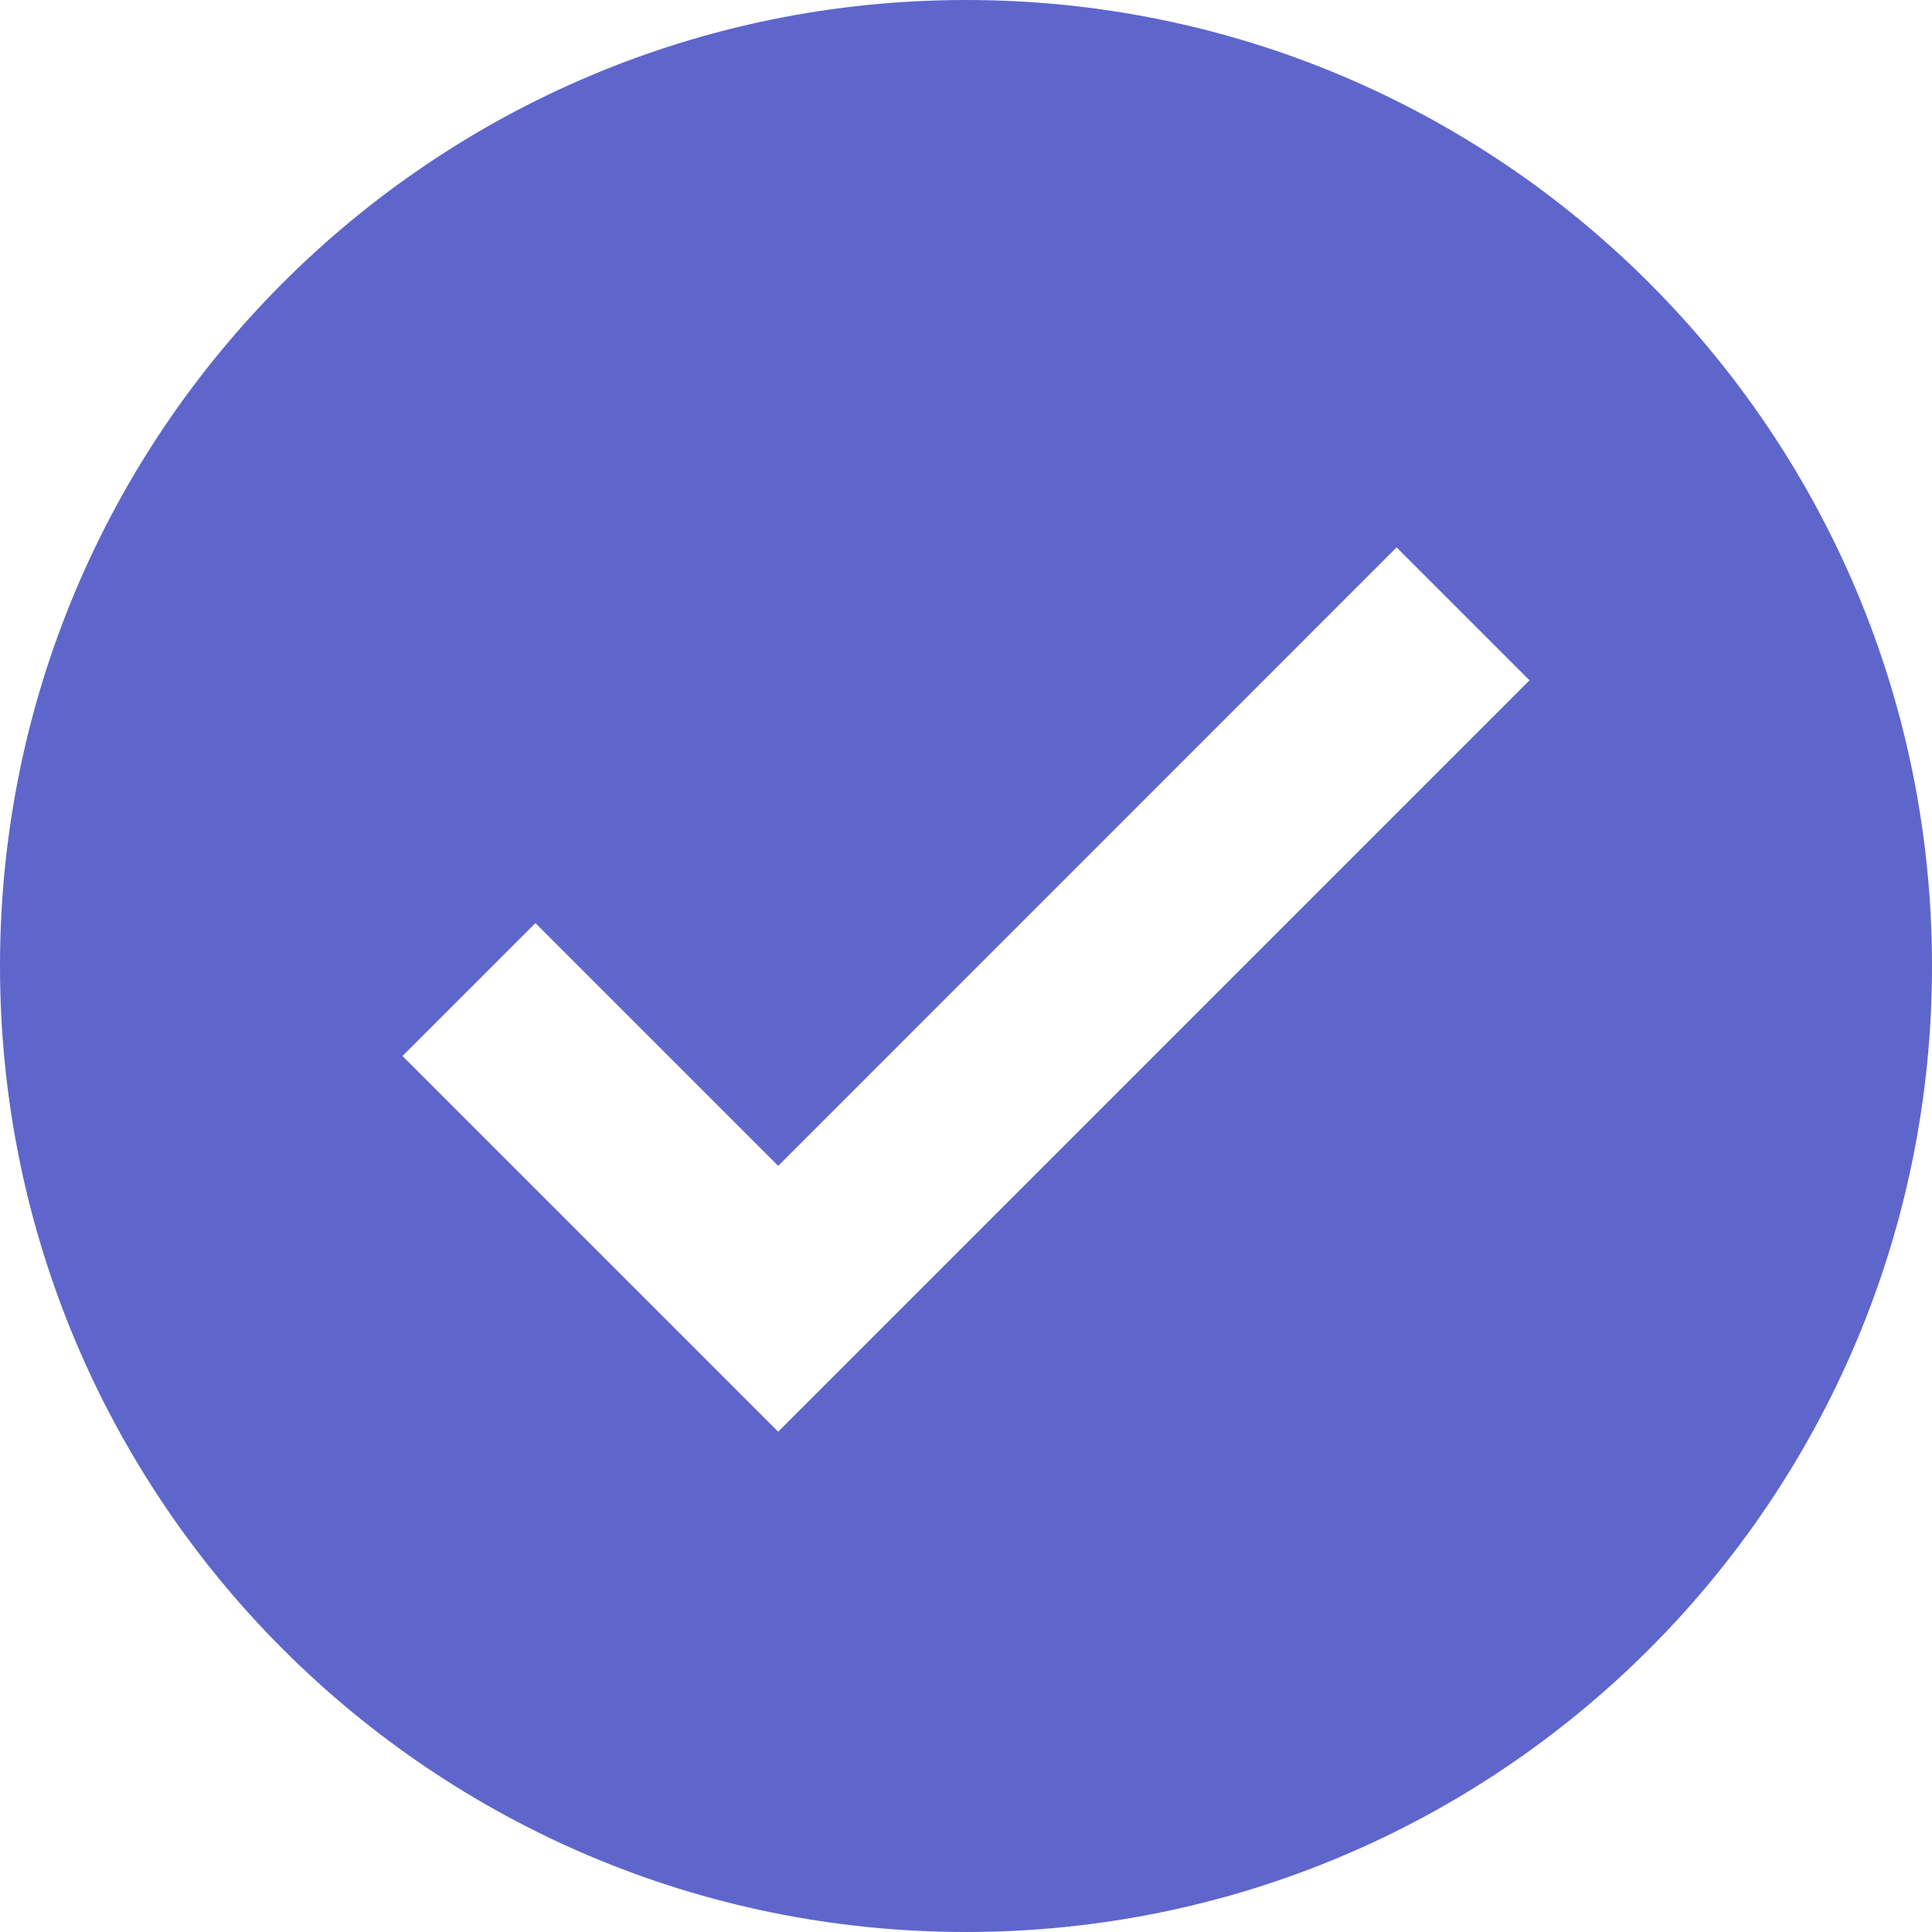
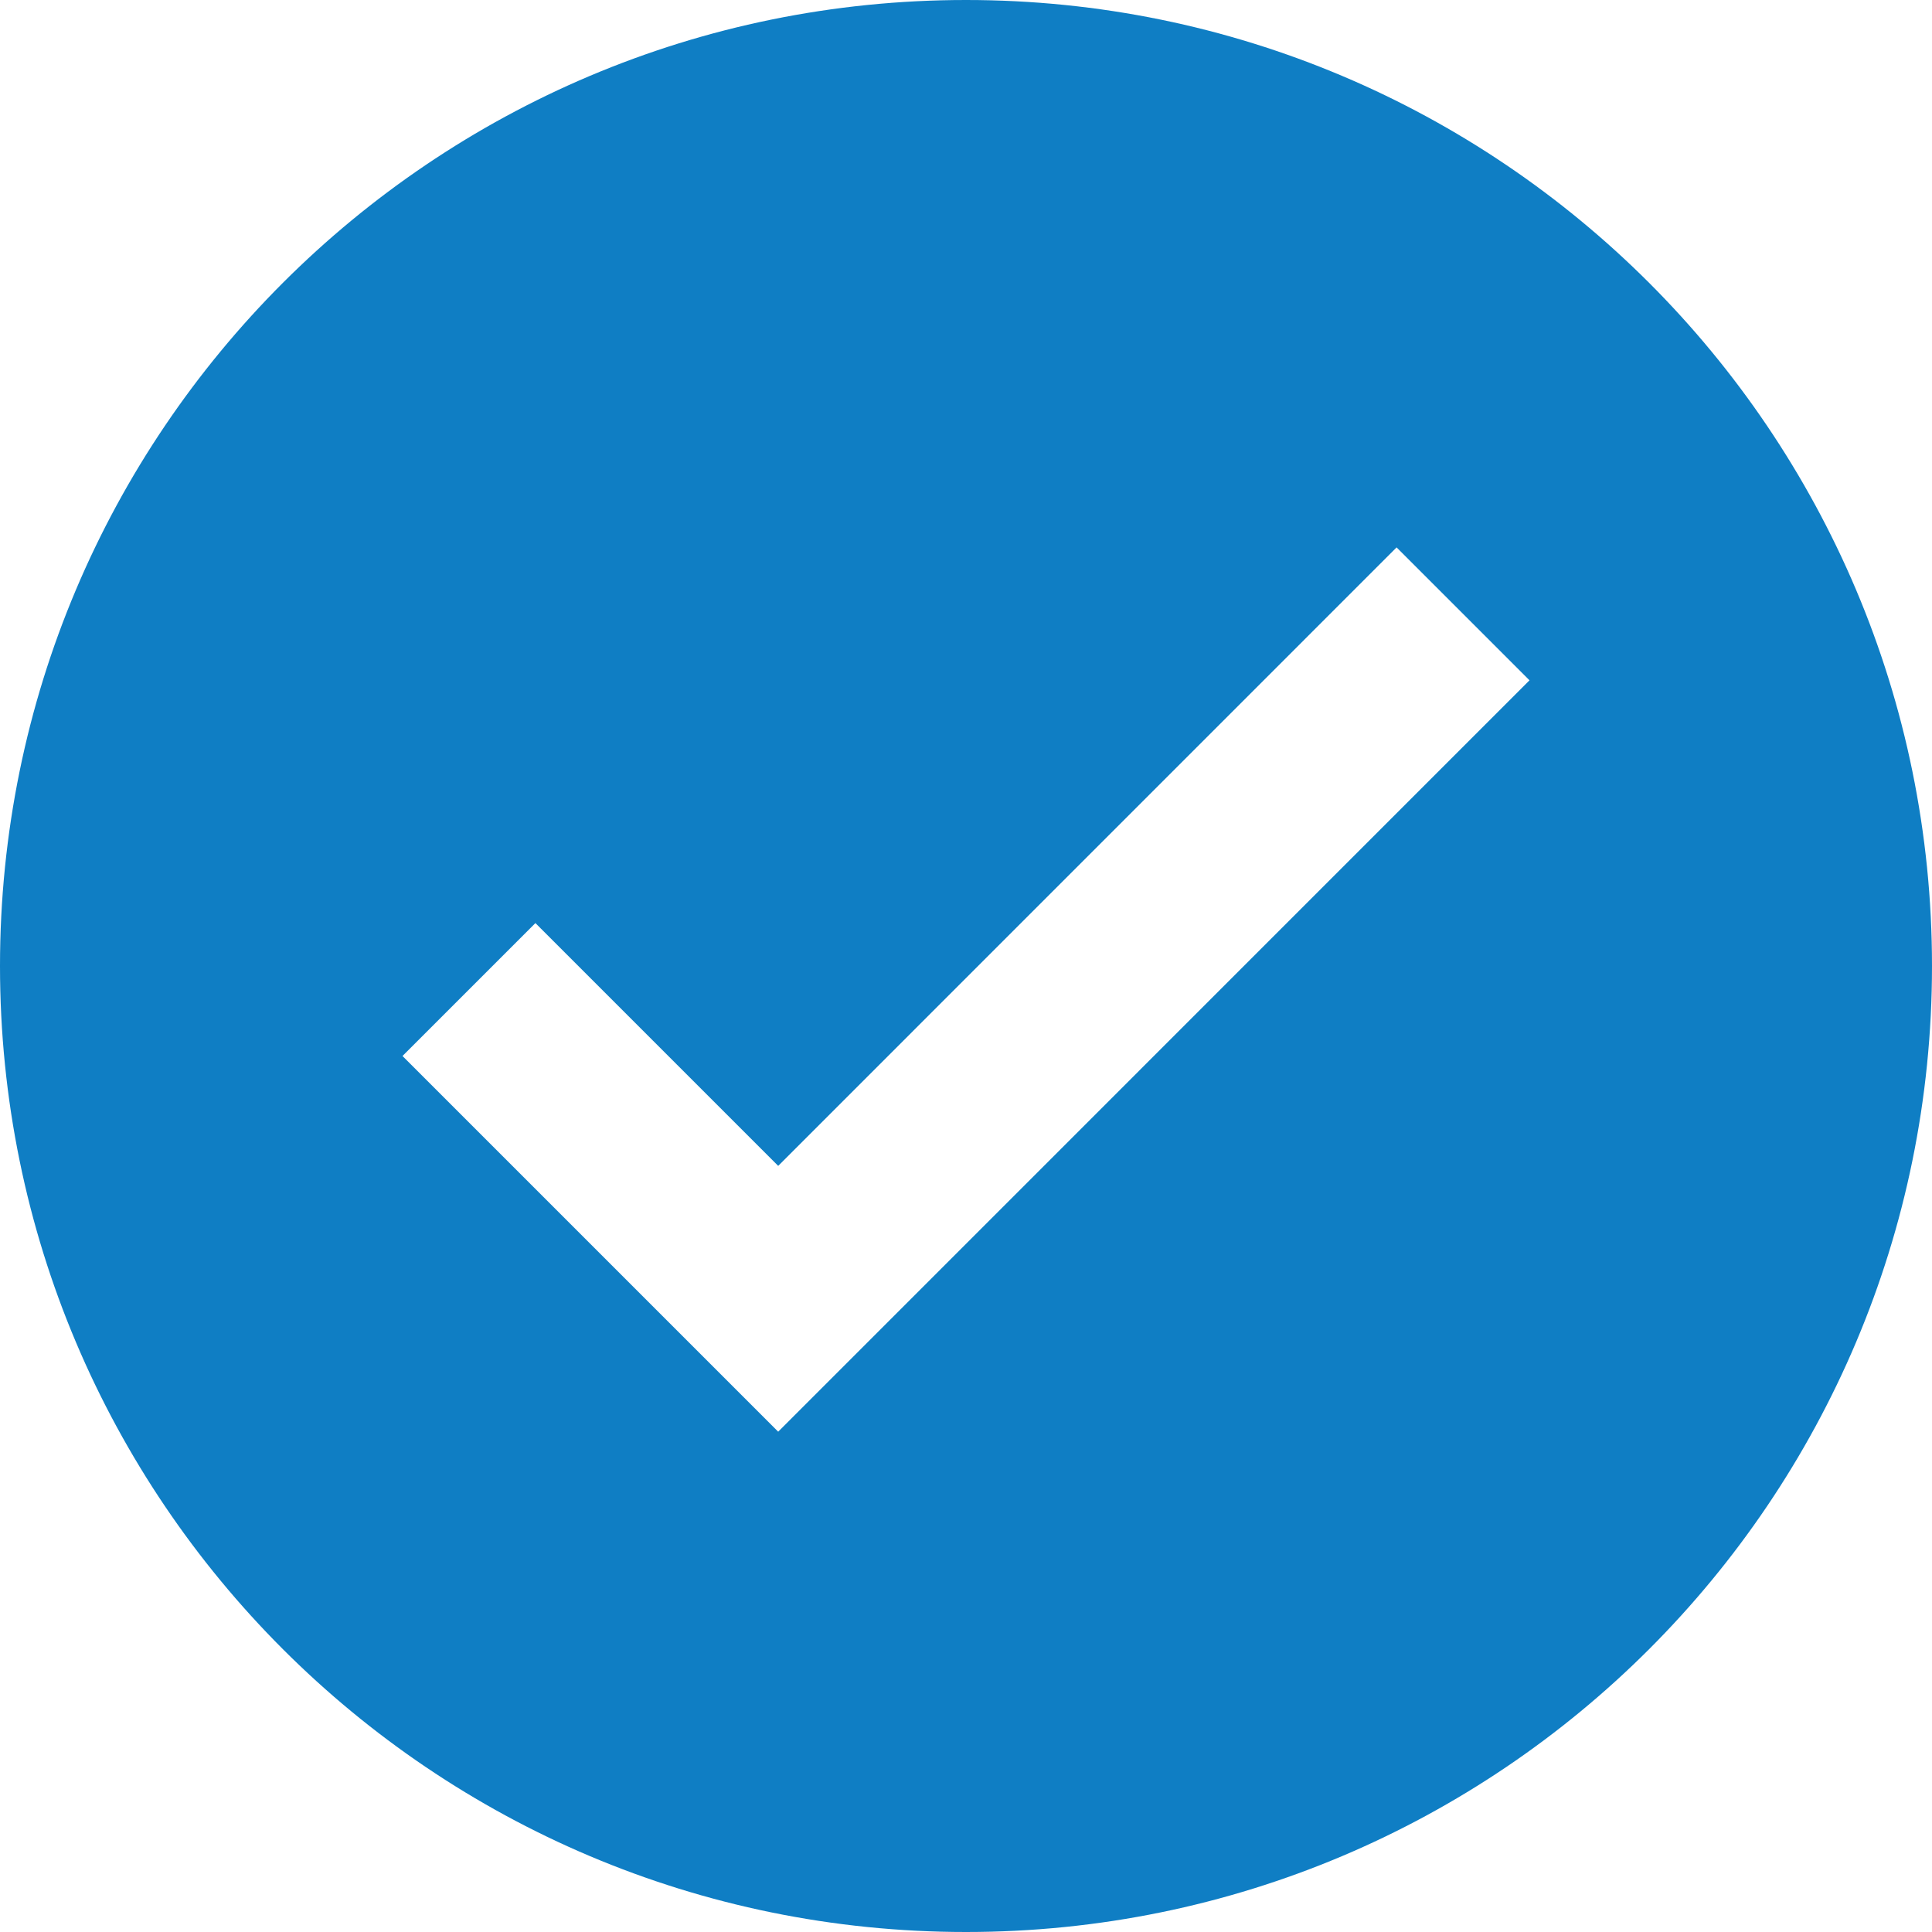
<svg xmlns="http://www.w3.org/2000/svg" version="1.1" width="24" height="24" viewBox="0 0 24 24">
-   <path d="M12,0C5.37,0 4.44089e-16,5.37 4.44089e-16,12C4.44089e-16,18.63 5.37,24 12,24C18.63,24 24,18.63 24,12C24,5.37 18.63,0 12,0ZM9.667,17.785L5,13.118L6.651,11.467L9.667,14.483L17.349,6.8L19,8.451Z" fill="#5E66CC" />
+   <path fill="#0f7ec4" d="M12,0C5.37,0 4.44089e-16,5.37 4.44089e-16,12C4.44089e-16,18.63 5.37,24 12,24C18.63,24 24,18.63 24,12C24,5.37 18.63,0 12,0ZM9.667,17.785L5,13.118L6.651,11.467L9.667,14.483L17.349,6.8L19,8.451Z" />
</svg>
